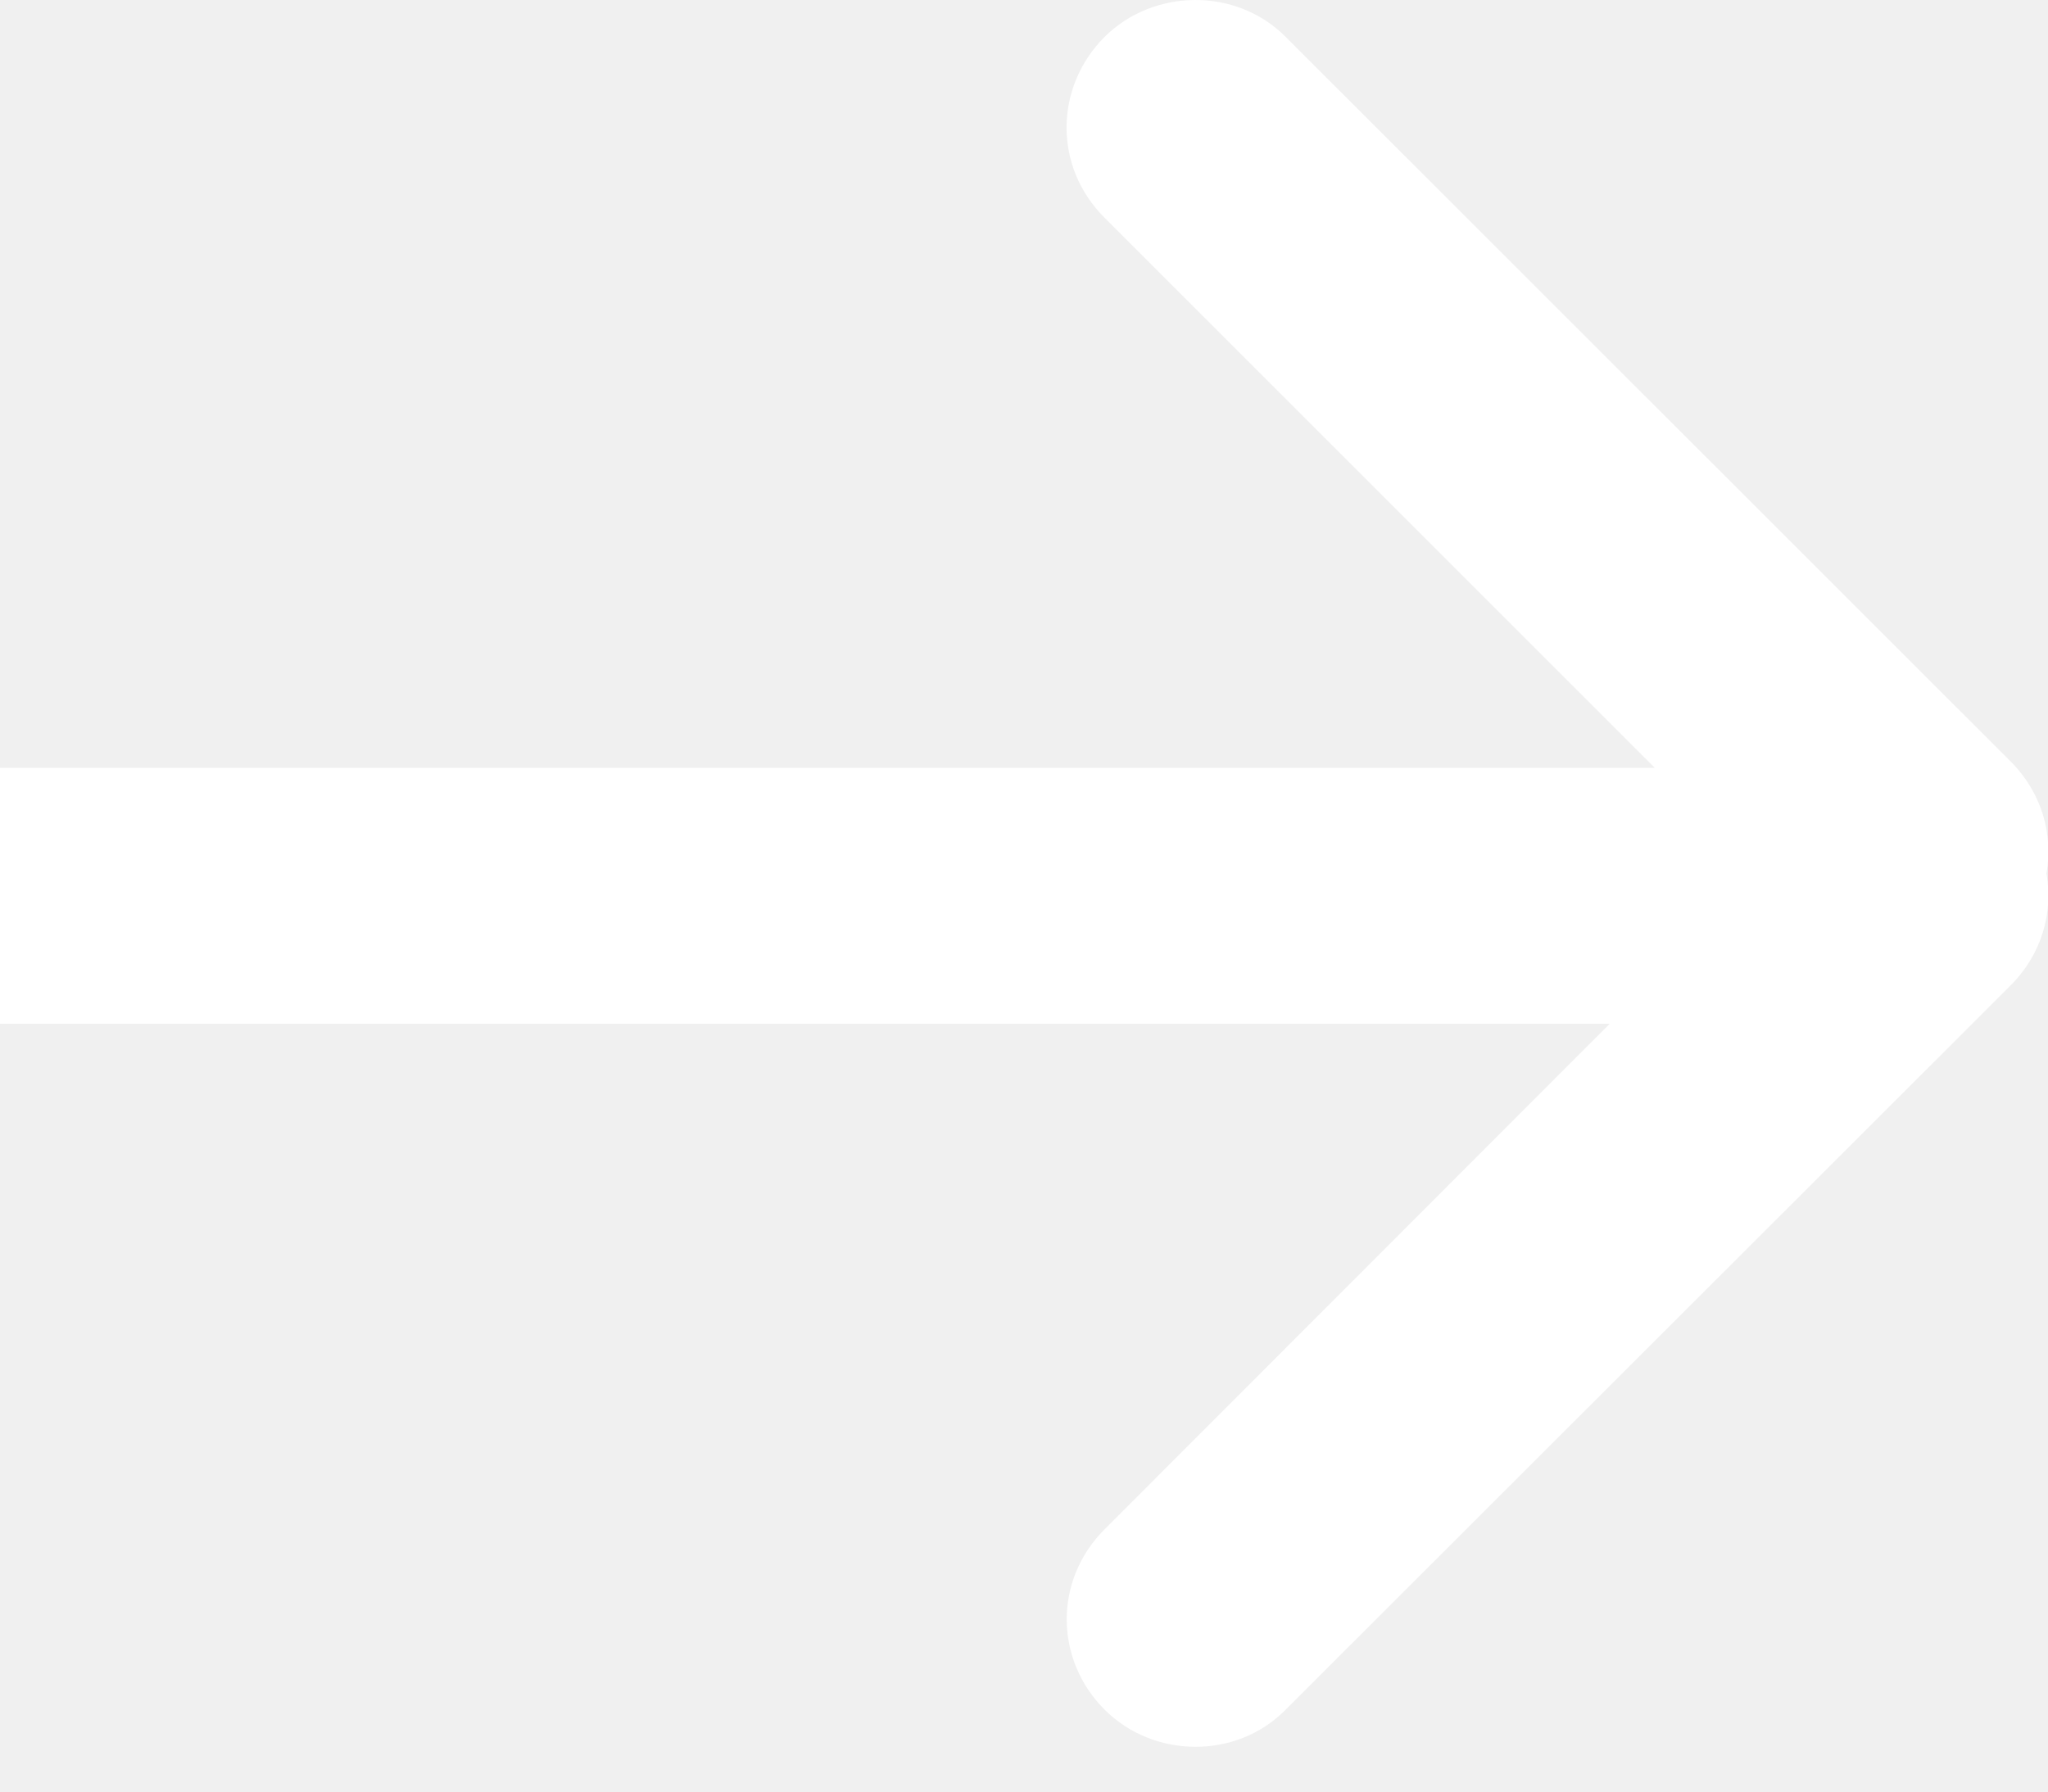
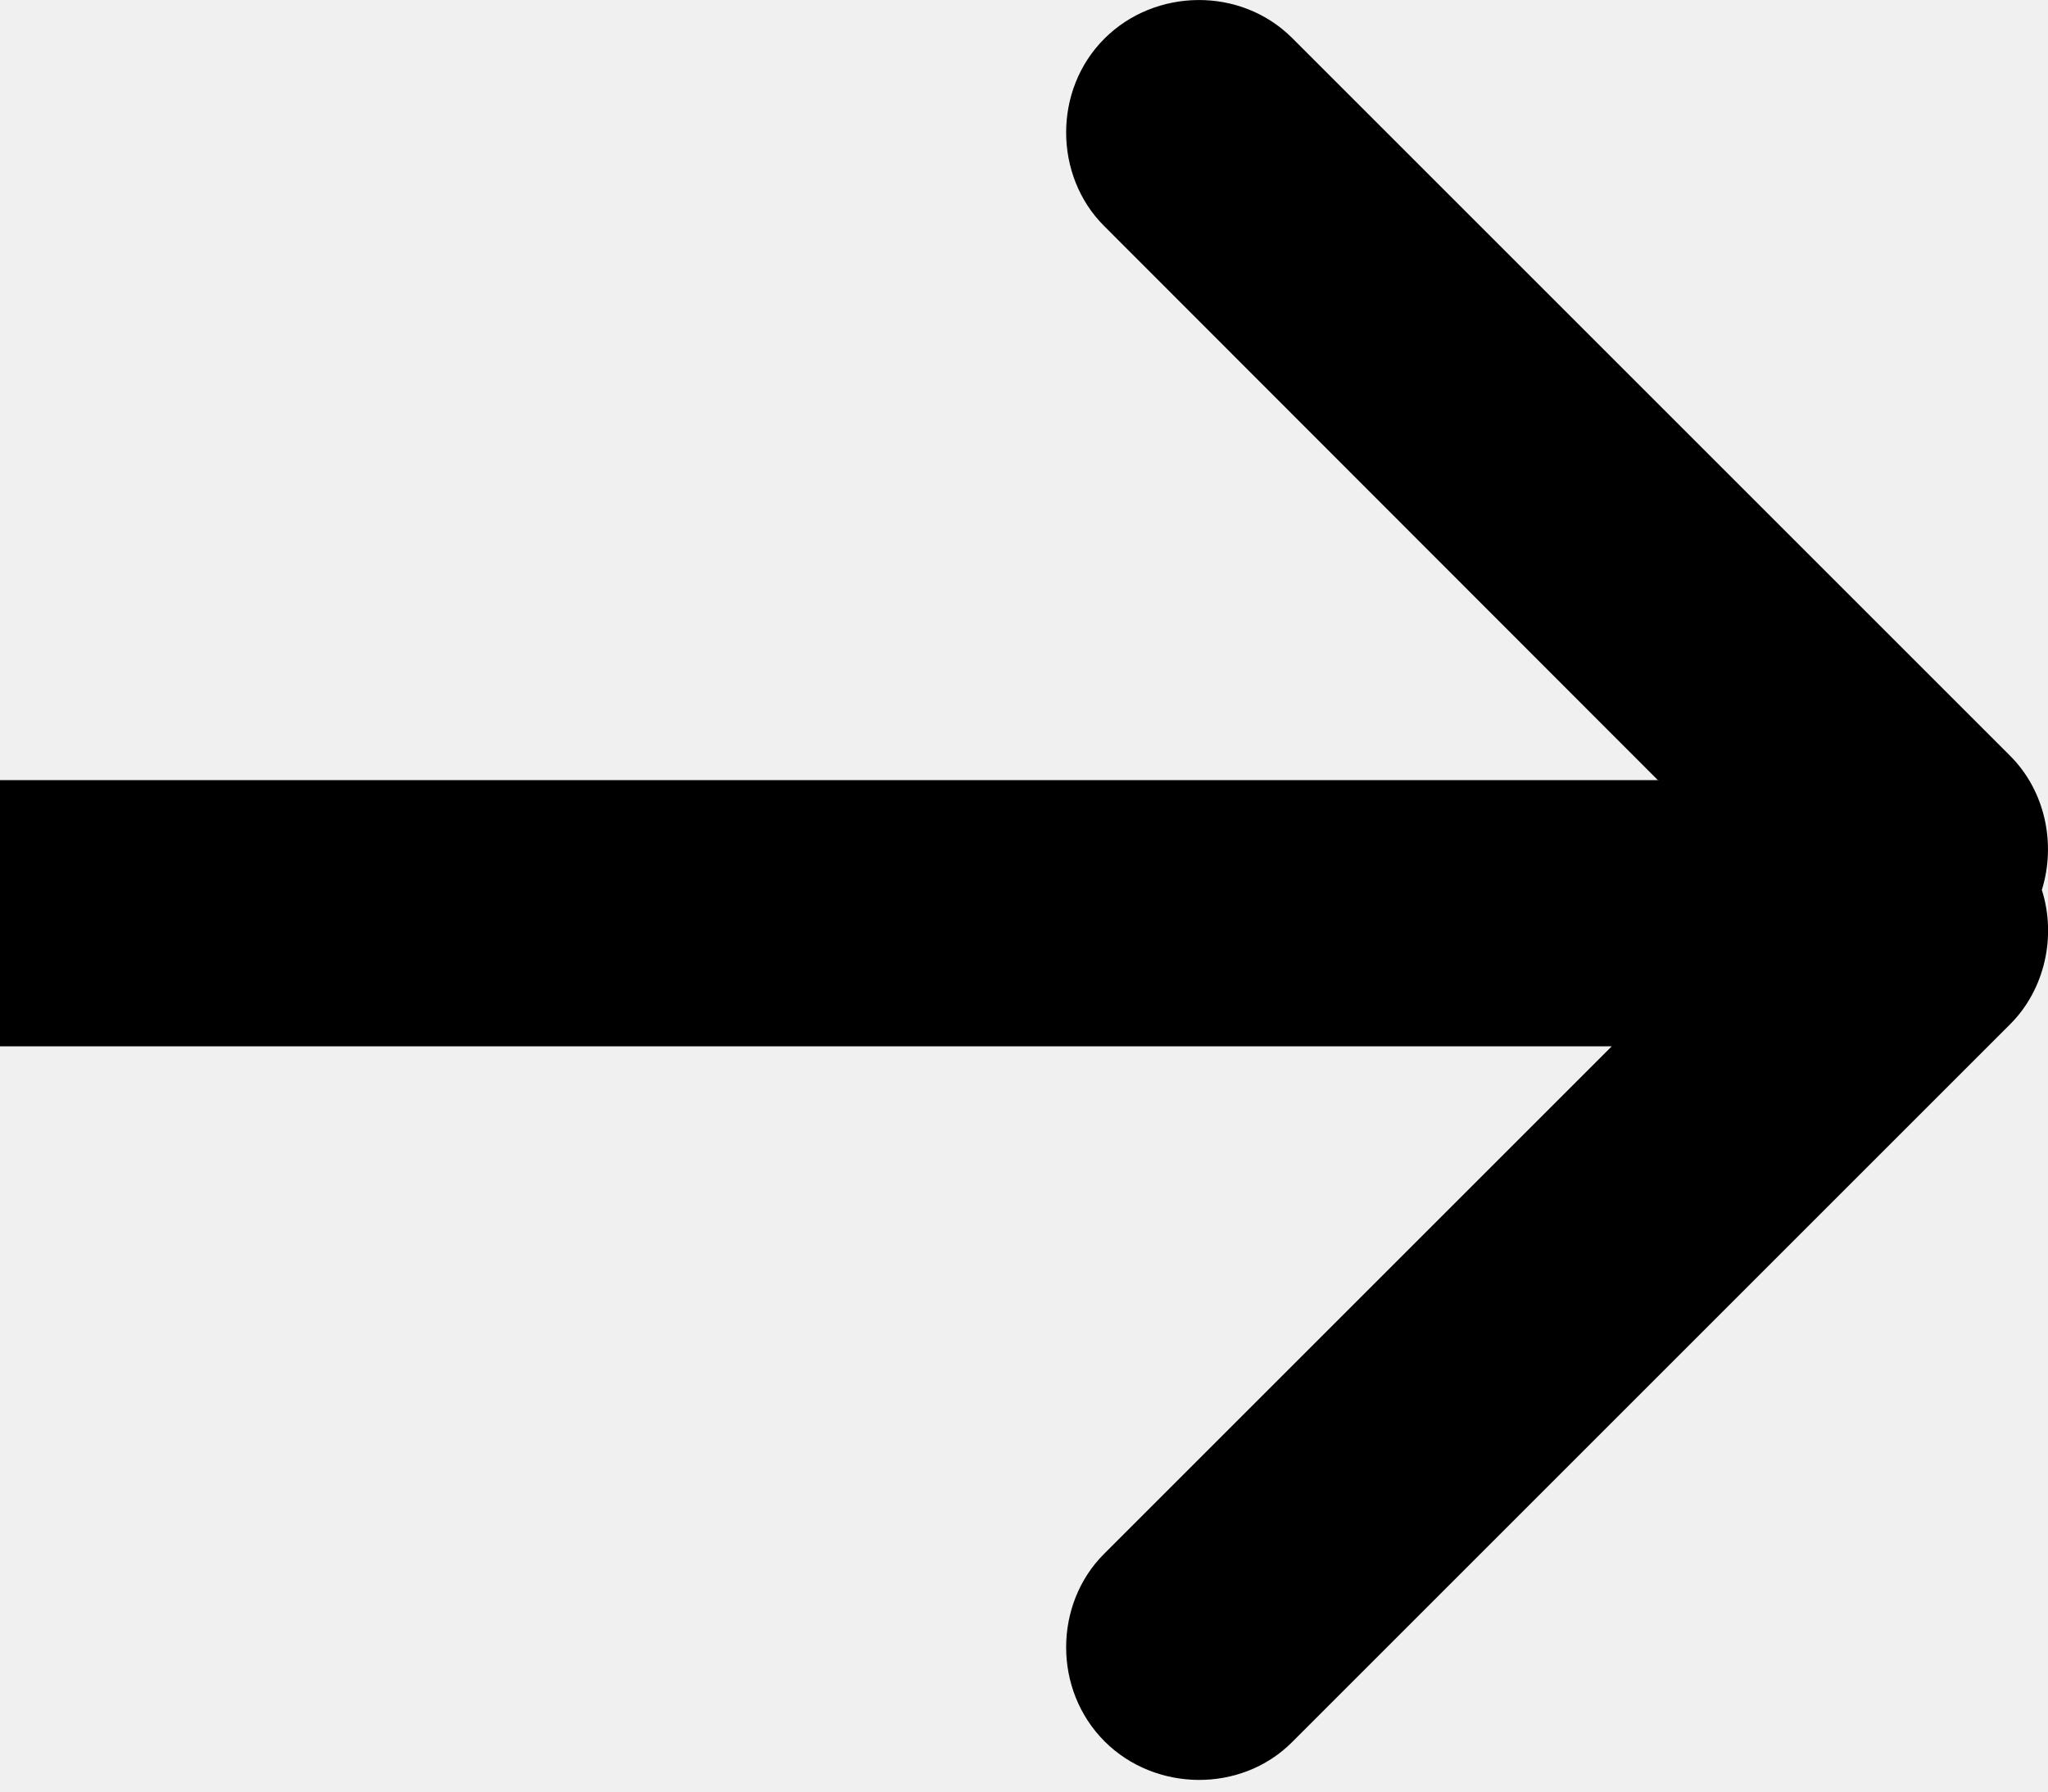
- <svg xmlns="http://www.w3.org/2000/svg" xmlns:xlink="http://www.w3.org/1999/xlink" width="8" height="7" viewBox="0 0 8 7">
-   <defs>
-     <path d="M1.536 3L3.686.85c.2-.2.194-.51 0-.705-.19-.19-.513-.196-.707-.002L.146 2.975c-.122.122-.167.285-.14.438-.027.152.018.315.14.437L2.98 6.682c.193.194.515.188.705-.002.195-.195.2-.505 0-.705L1.712 4H8V3H1.536z" id="a" />
-   </defs>
-   <use fill="#FFF" transform="matrix(-1 0 0 1 8 0)" xlink:href="#a" fill-rule="evenodd" />
+ <svg xmlns="http://www.w3.org/2000/svg" width="8" height="7">
+   <path class="buttonLink-media" d="M6.478 3.05L4.312.882c-.194-.194-.2-.53.003-.732.197-.196.53-.203.732-.002l2.805 2.805c.137.137.18.343.124.524.057.18.013.388-.124.525L5.047 6.807c-.2.2-.535.194-.732-.003-.203-.203-.197-.538-.003-.732l1.984-1.984H0v-1.04h6.478z" fill-rule="evenodd" />
</svg>
